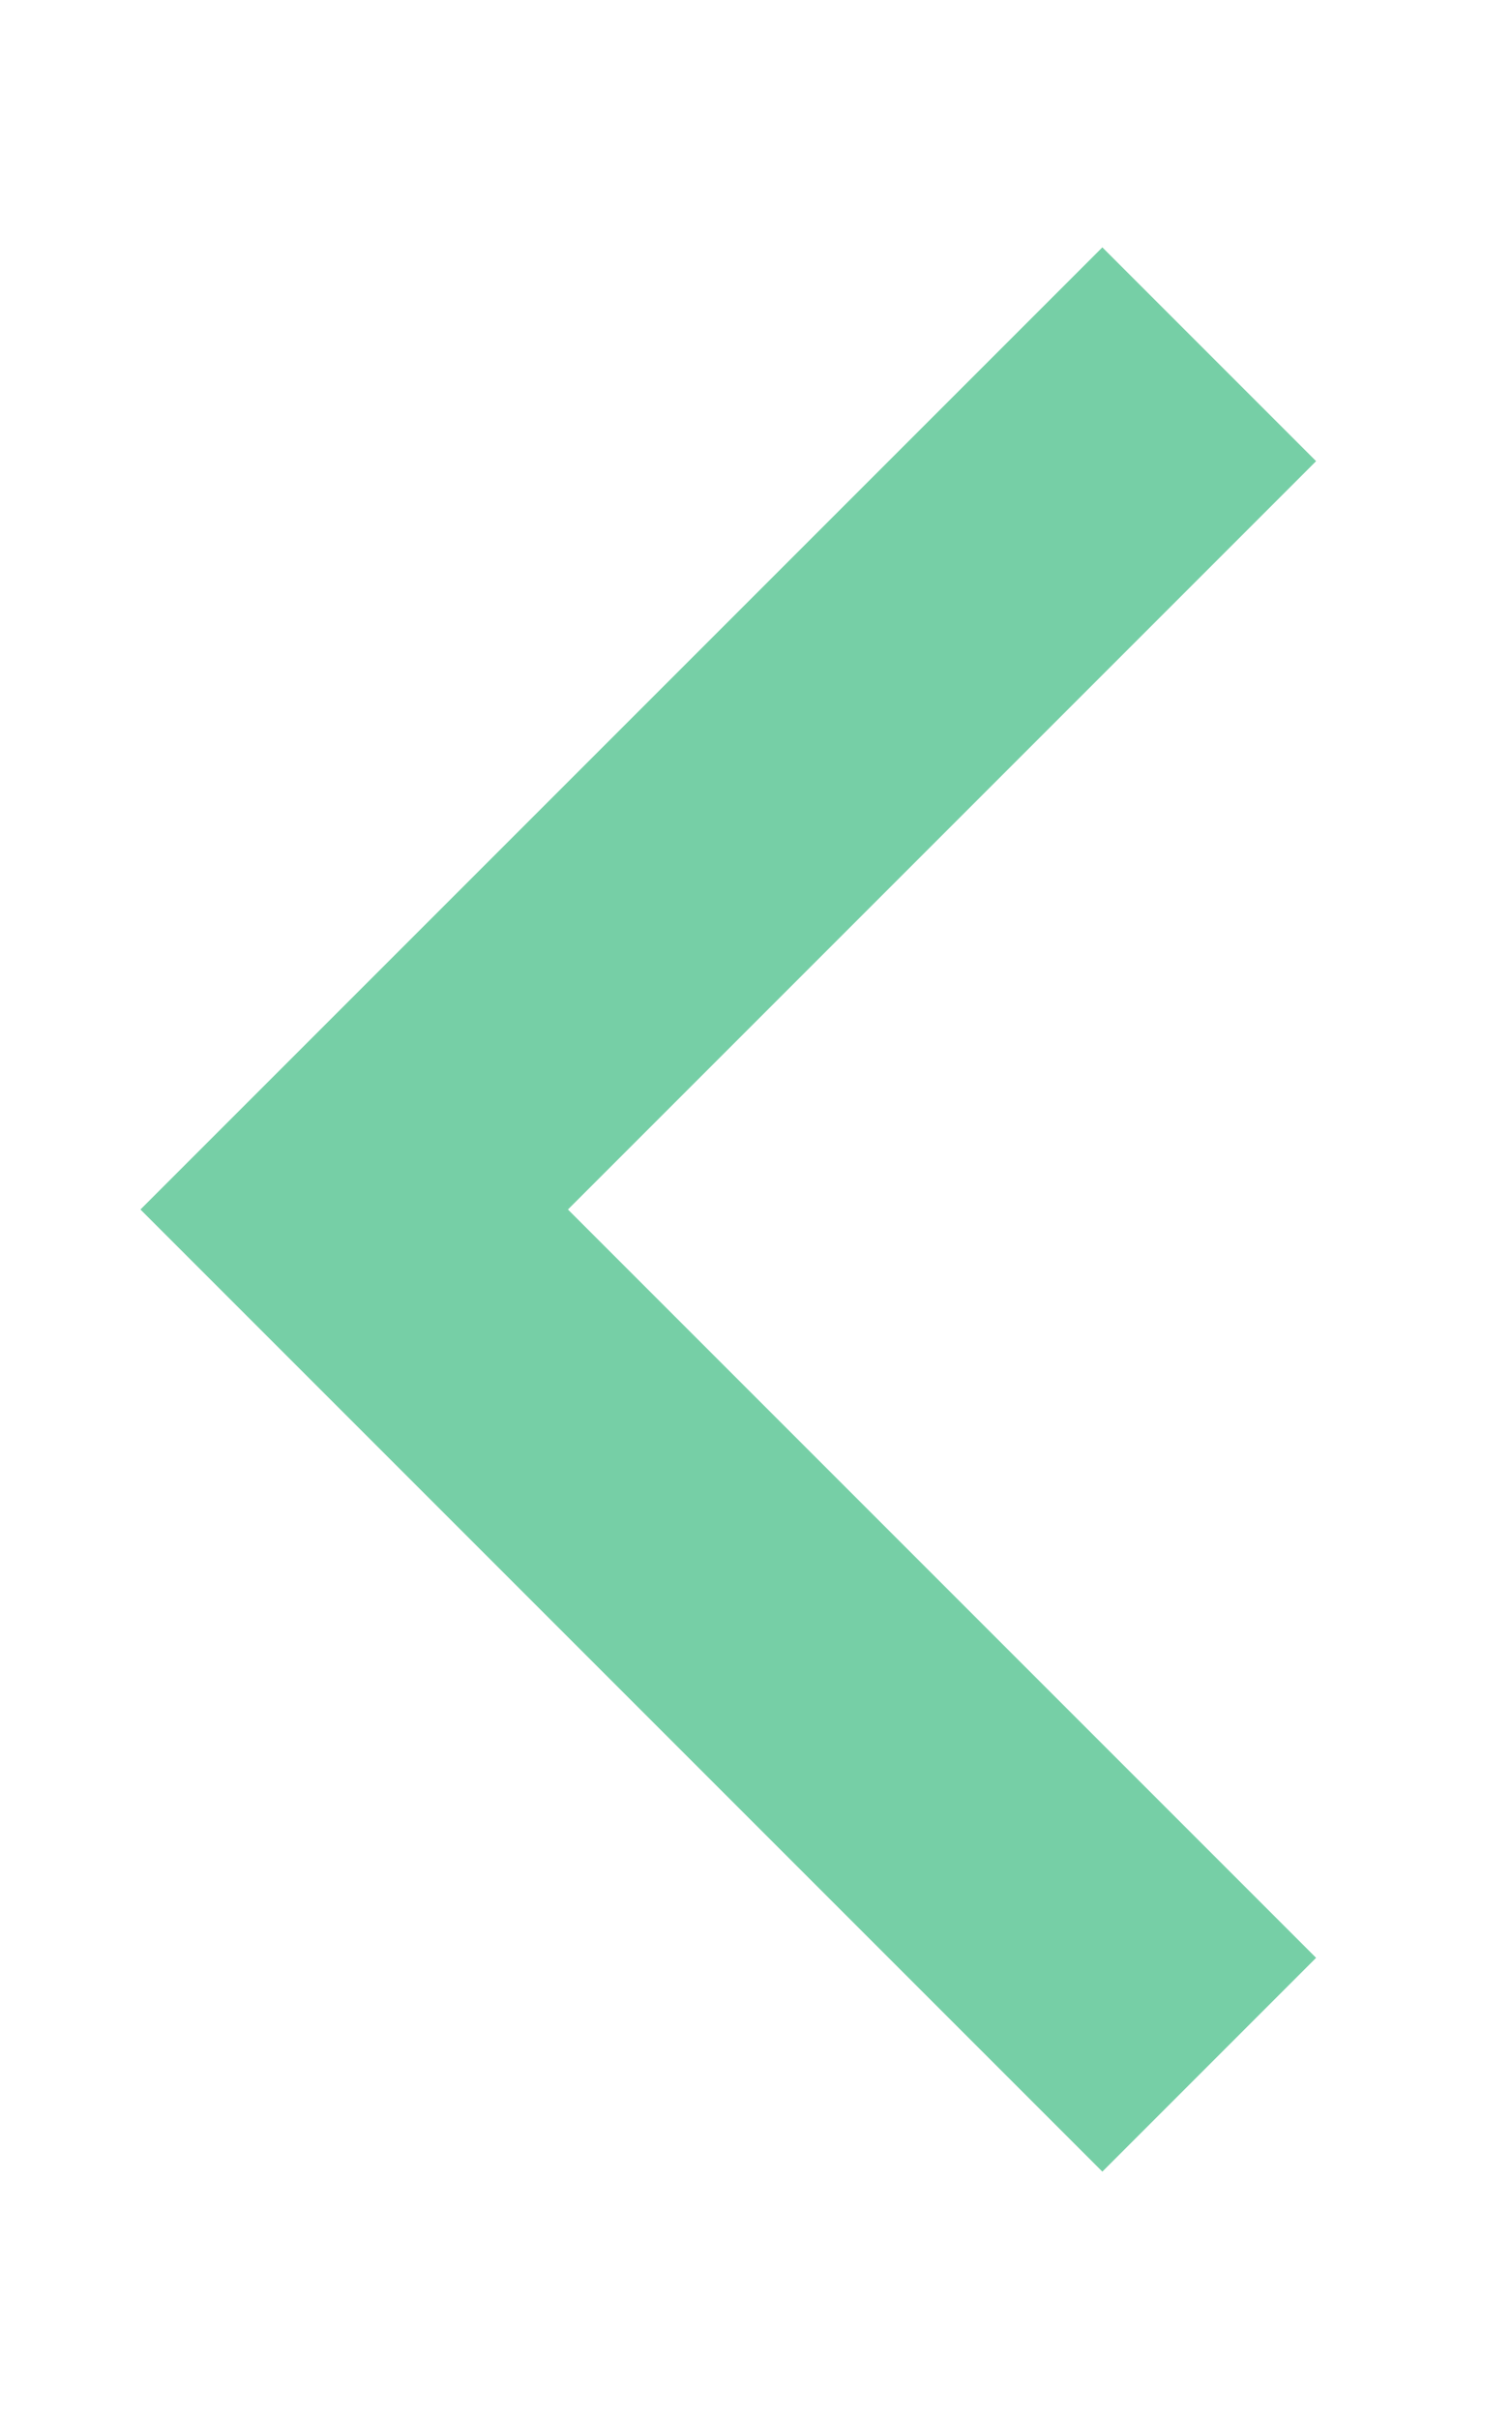
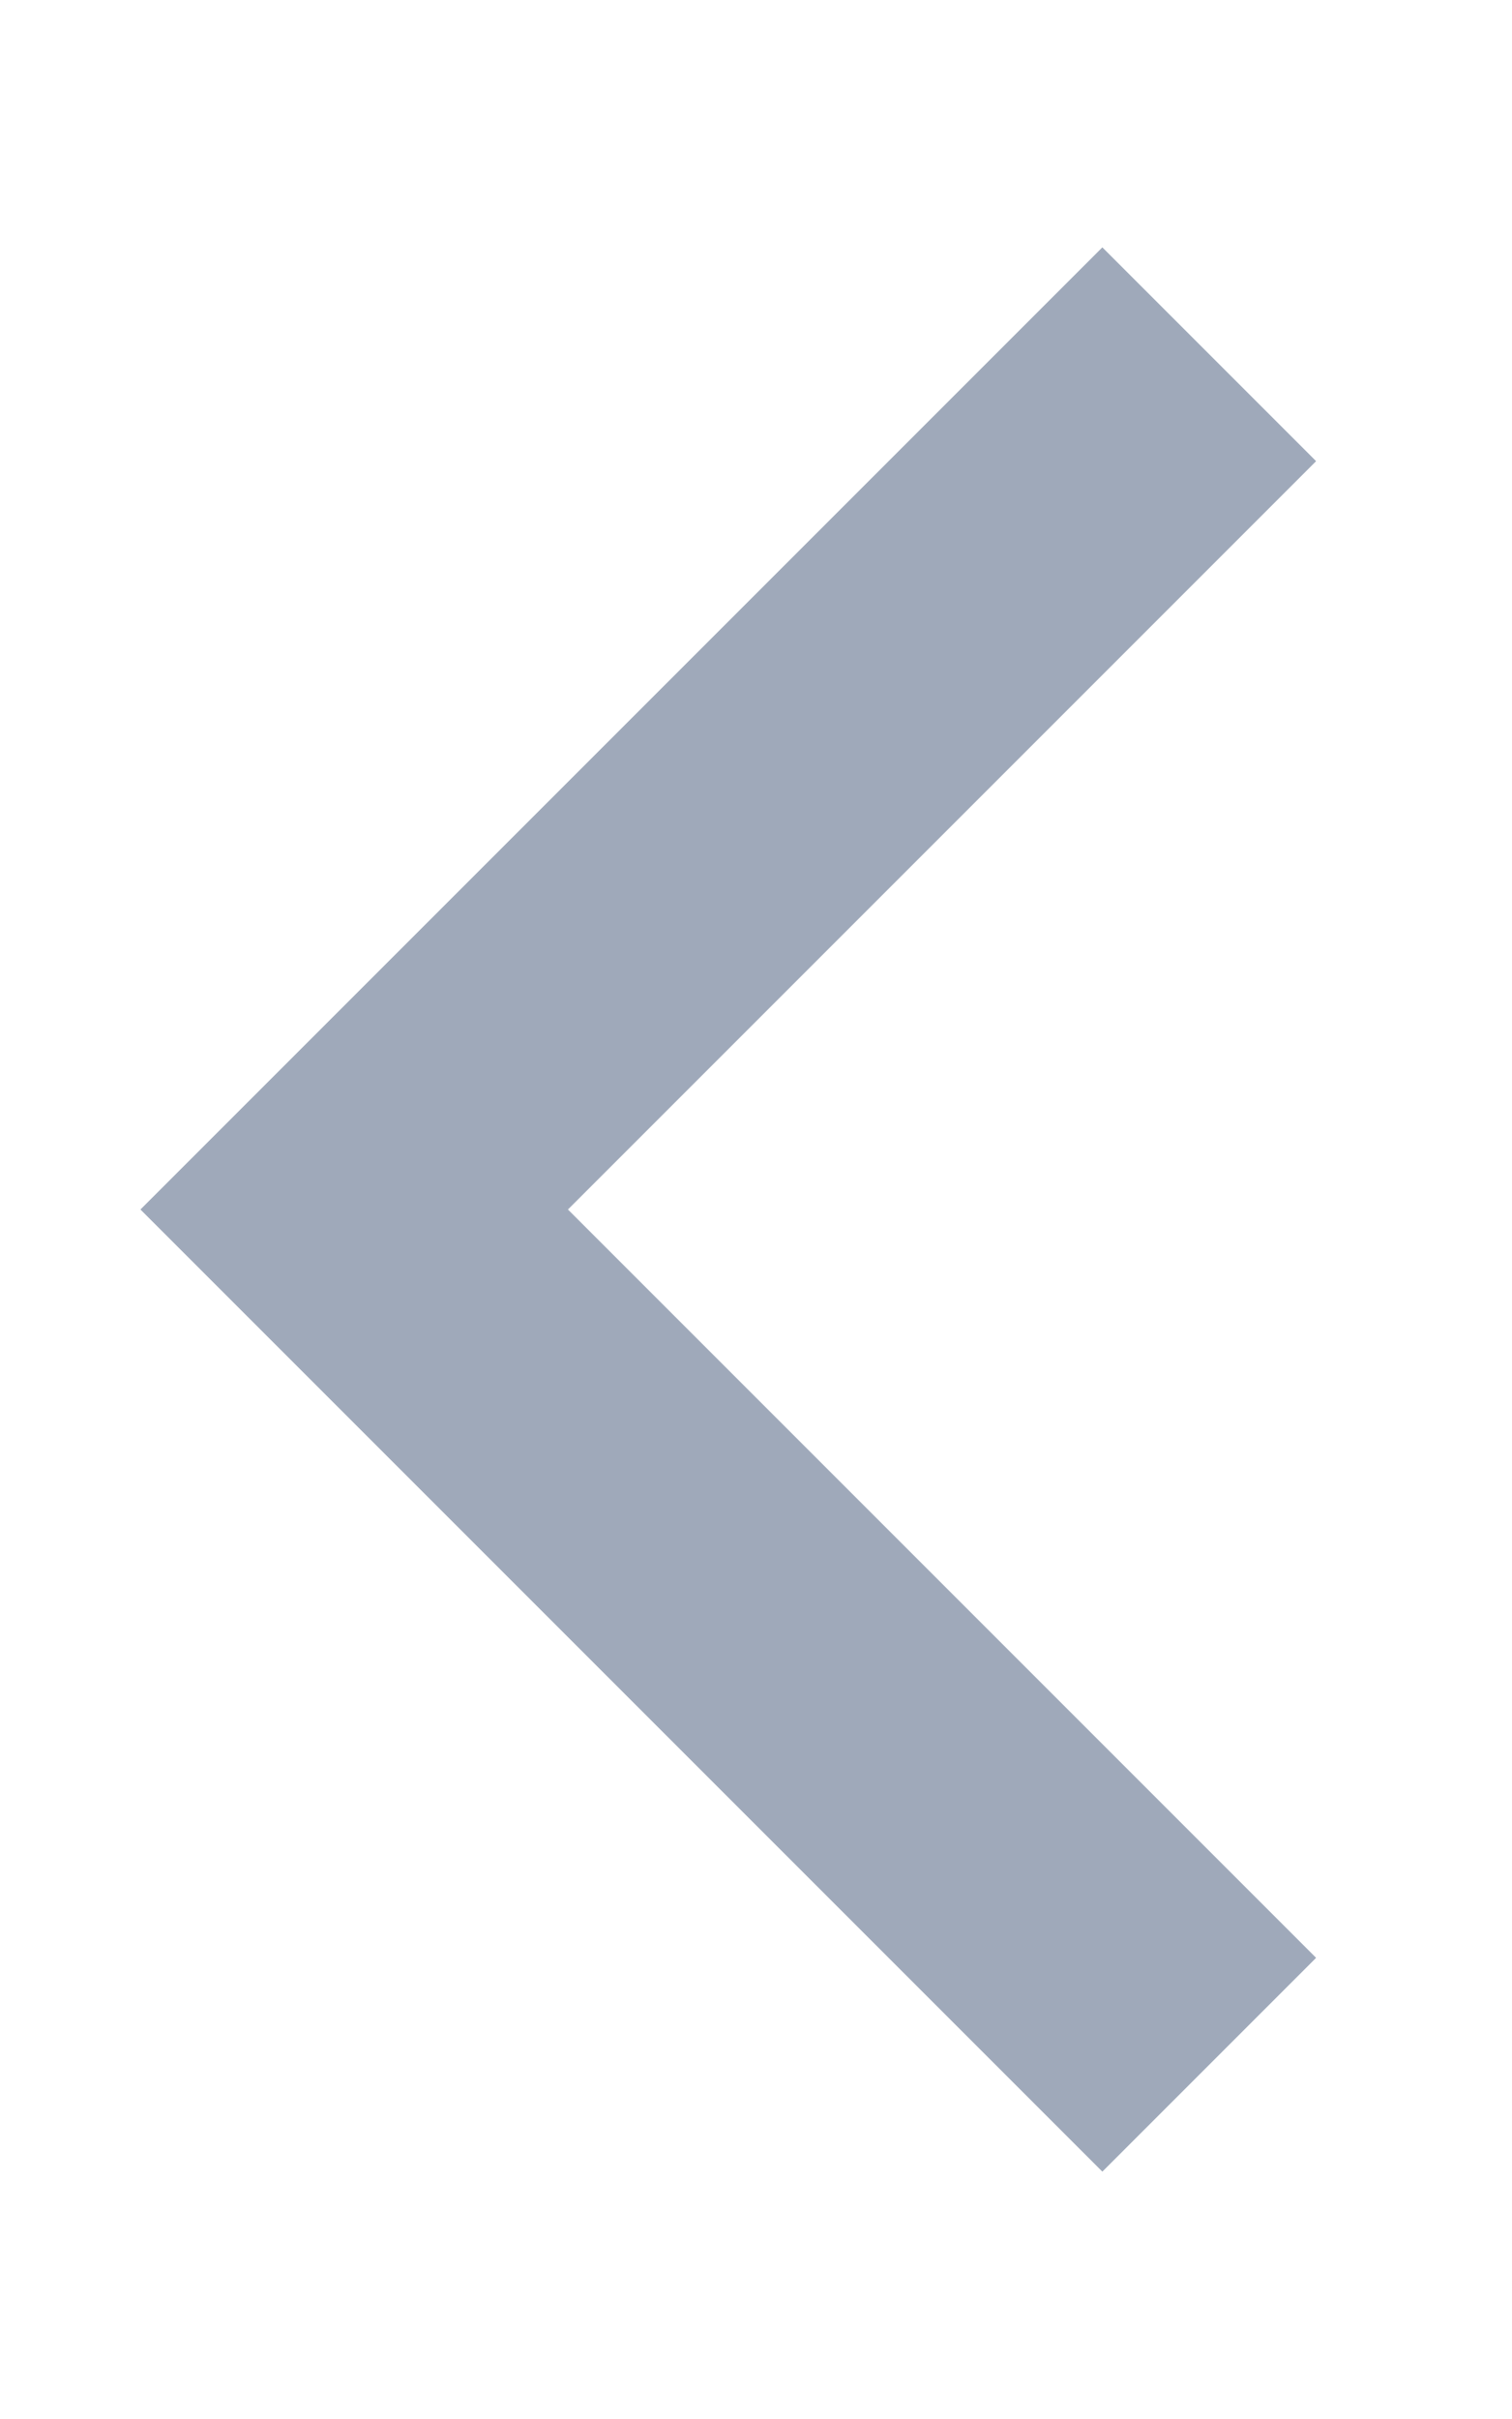
<svg xmlns="http://www.w3.org/2000/svg" width="10px" height="16px" viewBox="-1 -1 10 16" version="1.1">
  <defs />
  <g id="02-Chat" stroke="none" stroke-width="1" fill="none" fill-rule="evenodd">
-     <g id="02_1-Chat-collapsed-w-topic" transform="translate(-176, -27)" stroke-width="2" stroke="#76CFA6">
+     <g id="02_1-Chat-collapsed-w-topic" transform="translate(-176, -27)" stroke-width="2" stroke="#9FA9BA">
      <g id="Room-list">
        <g id="Room-list/Header">
          <g id="minimise" transform="translate(172, 25)">
            <path d="M7,5 L15,5 L15,13" id="Path-53-Copy" transform="translate(11, 9) scale(-1, -1) rotate(-315) translate(-11, -9) " />
          </g>
        </g>
      </g>
    </g>
  </g>
</svg>
